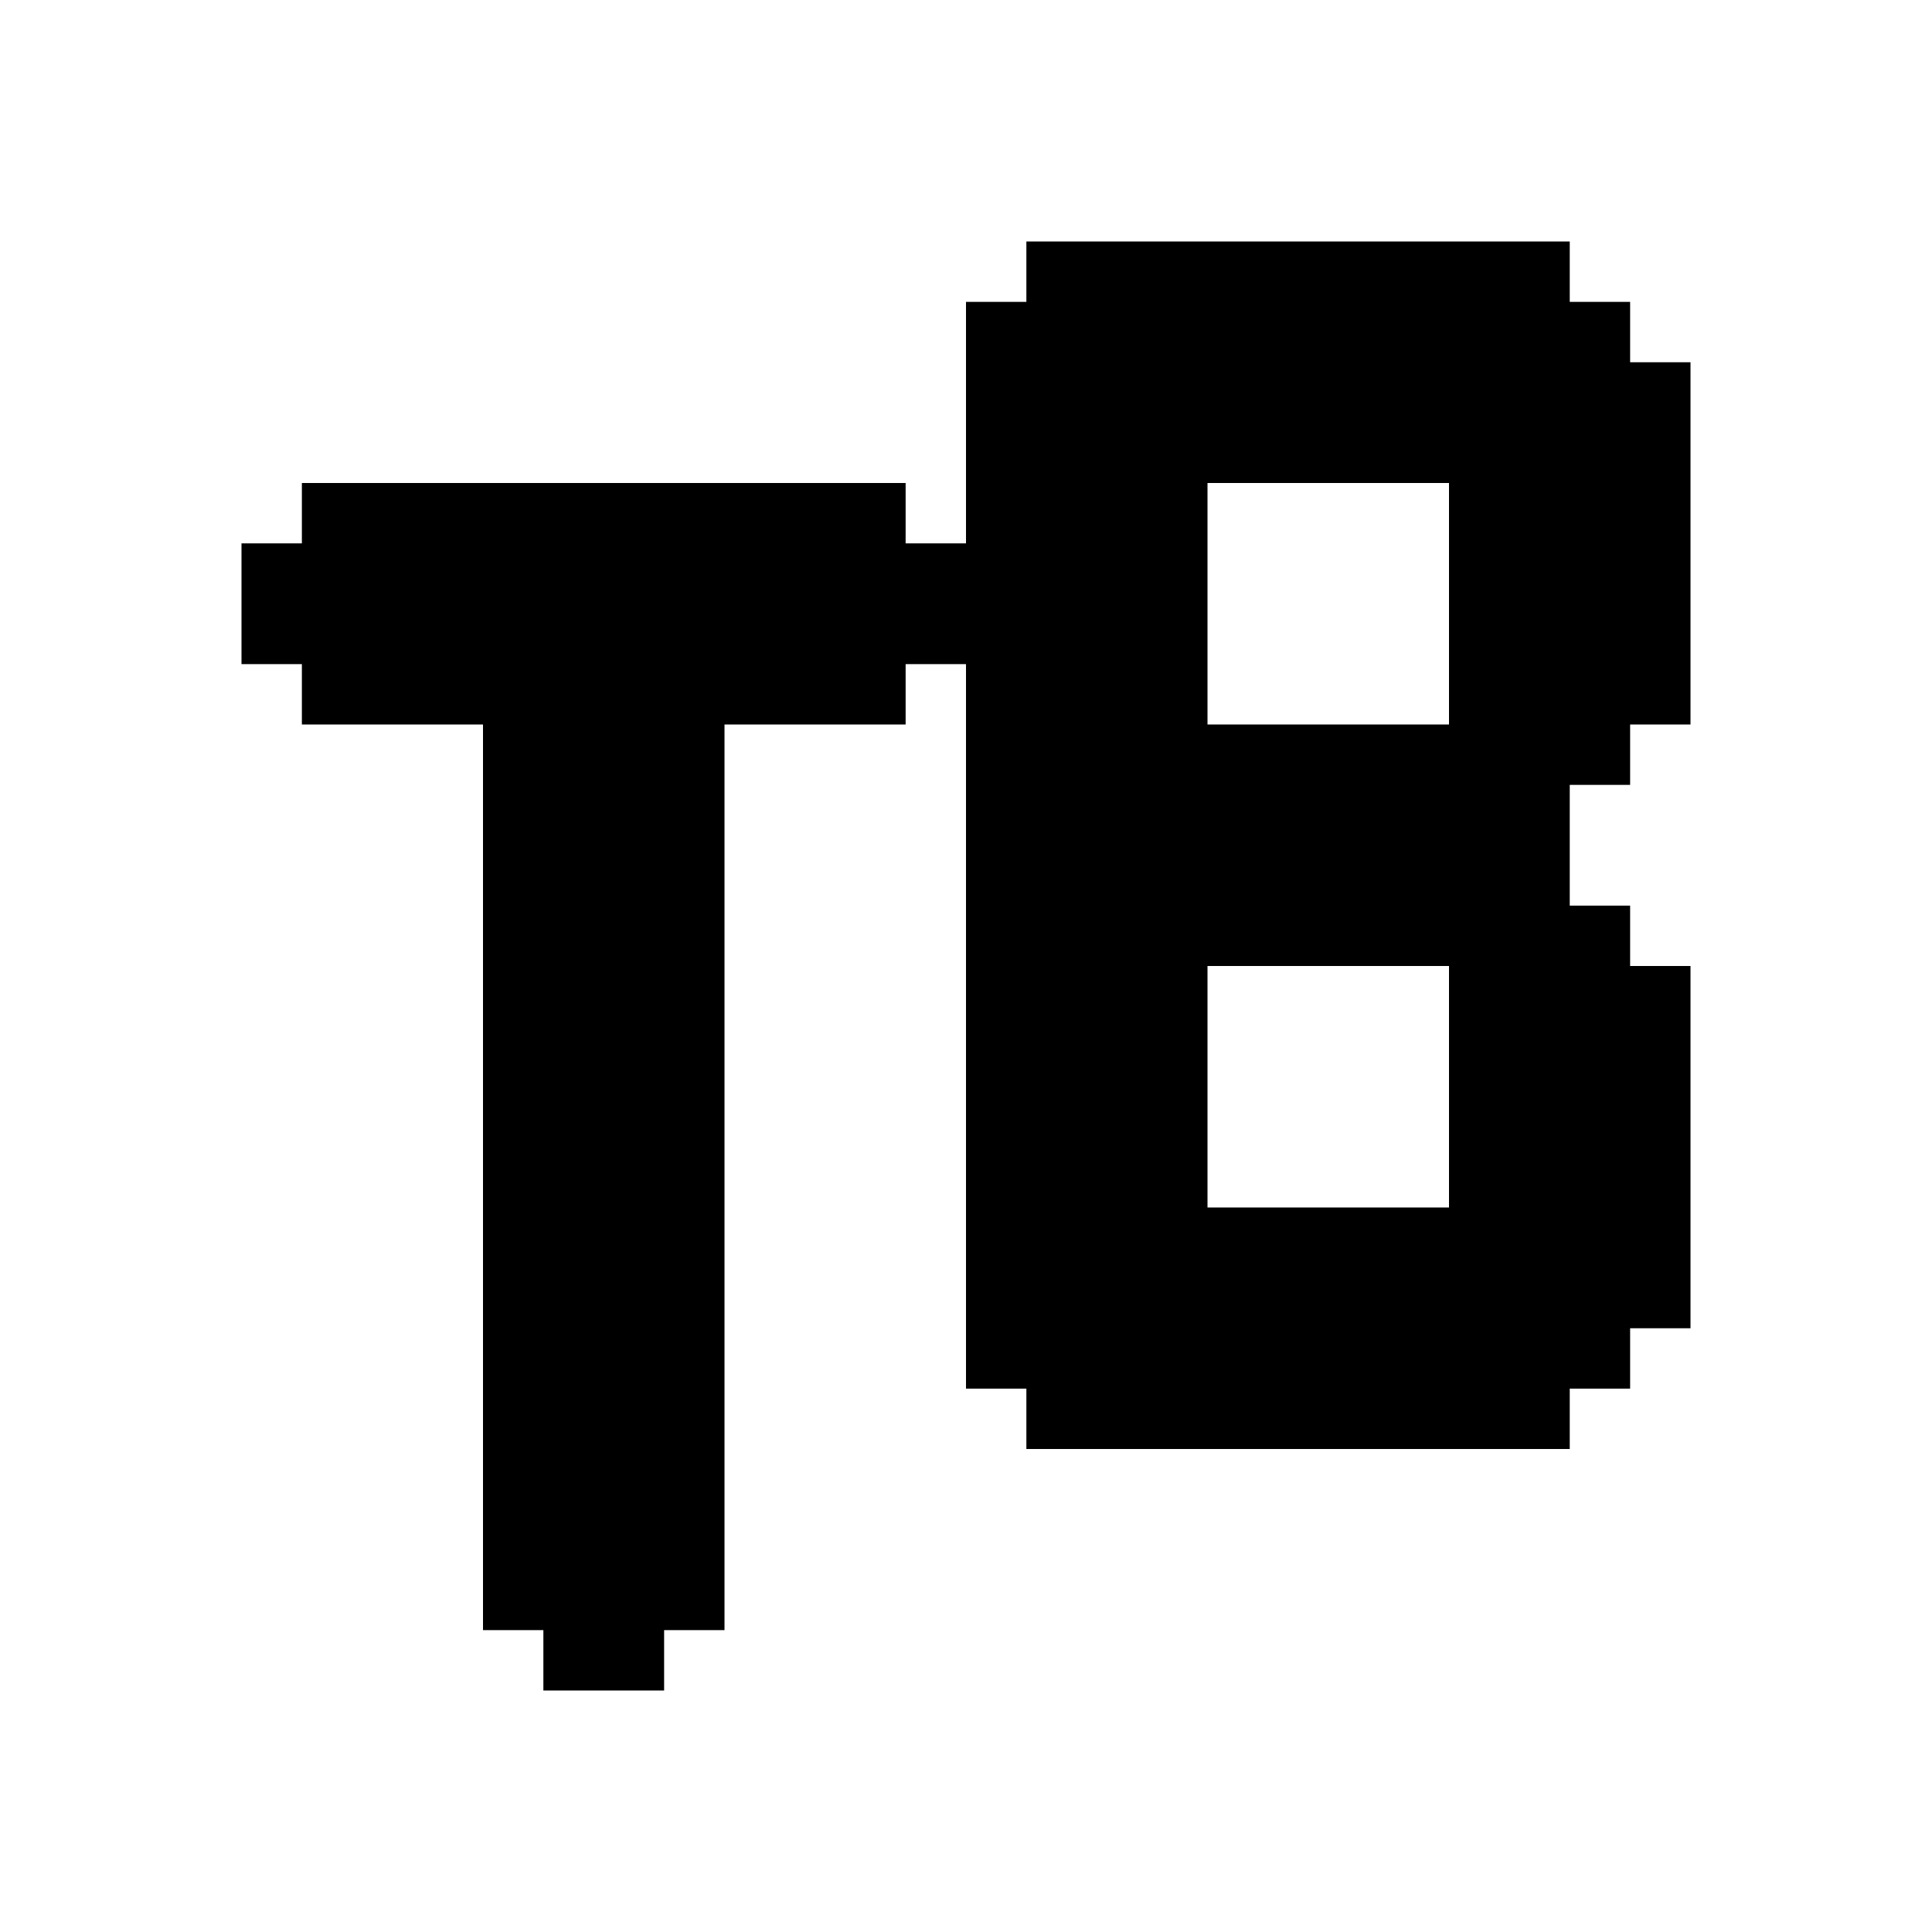
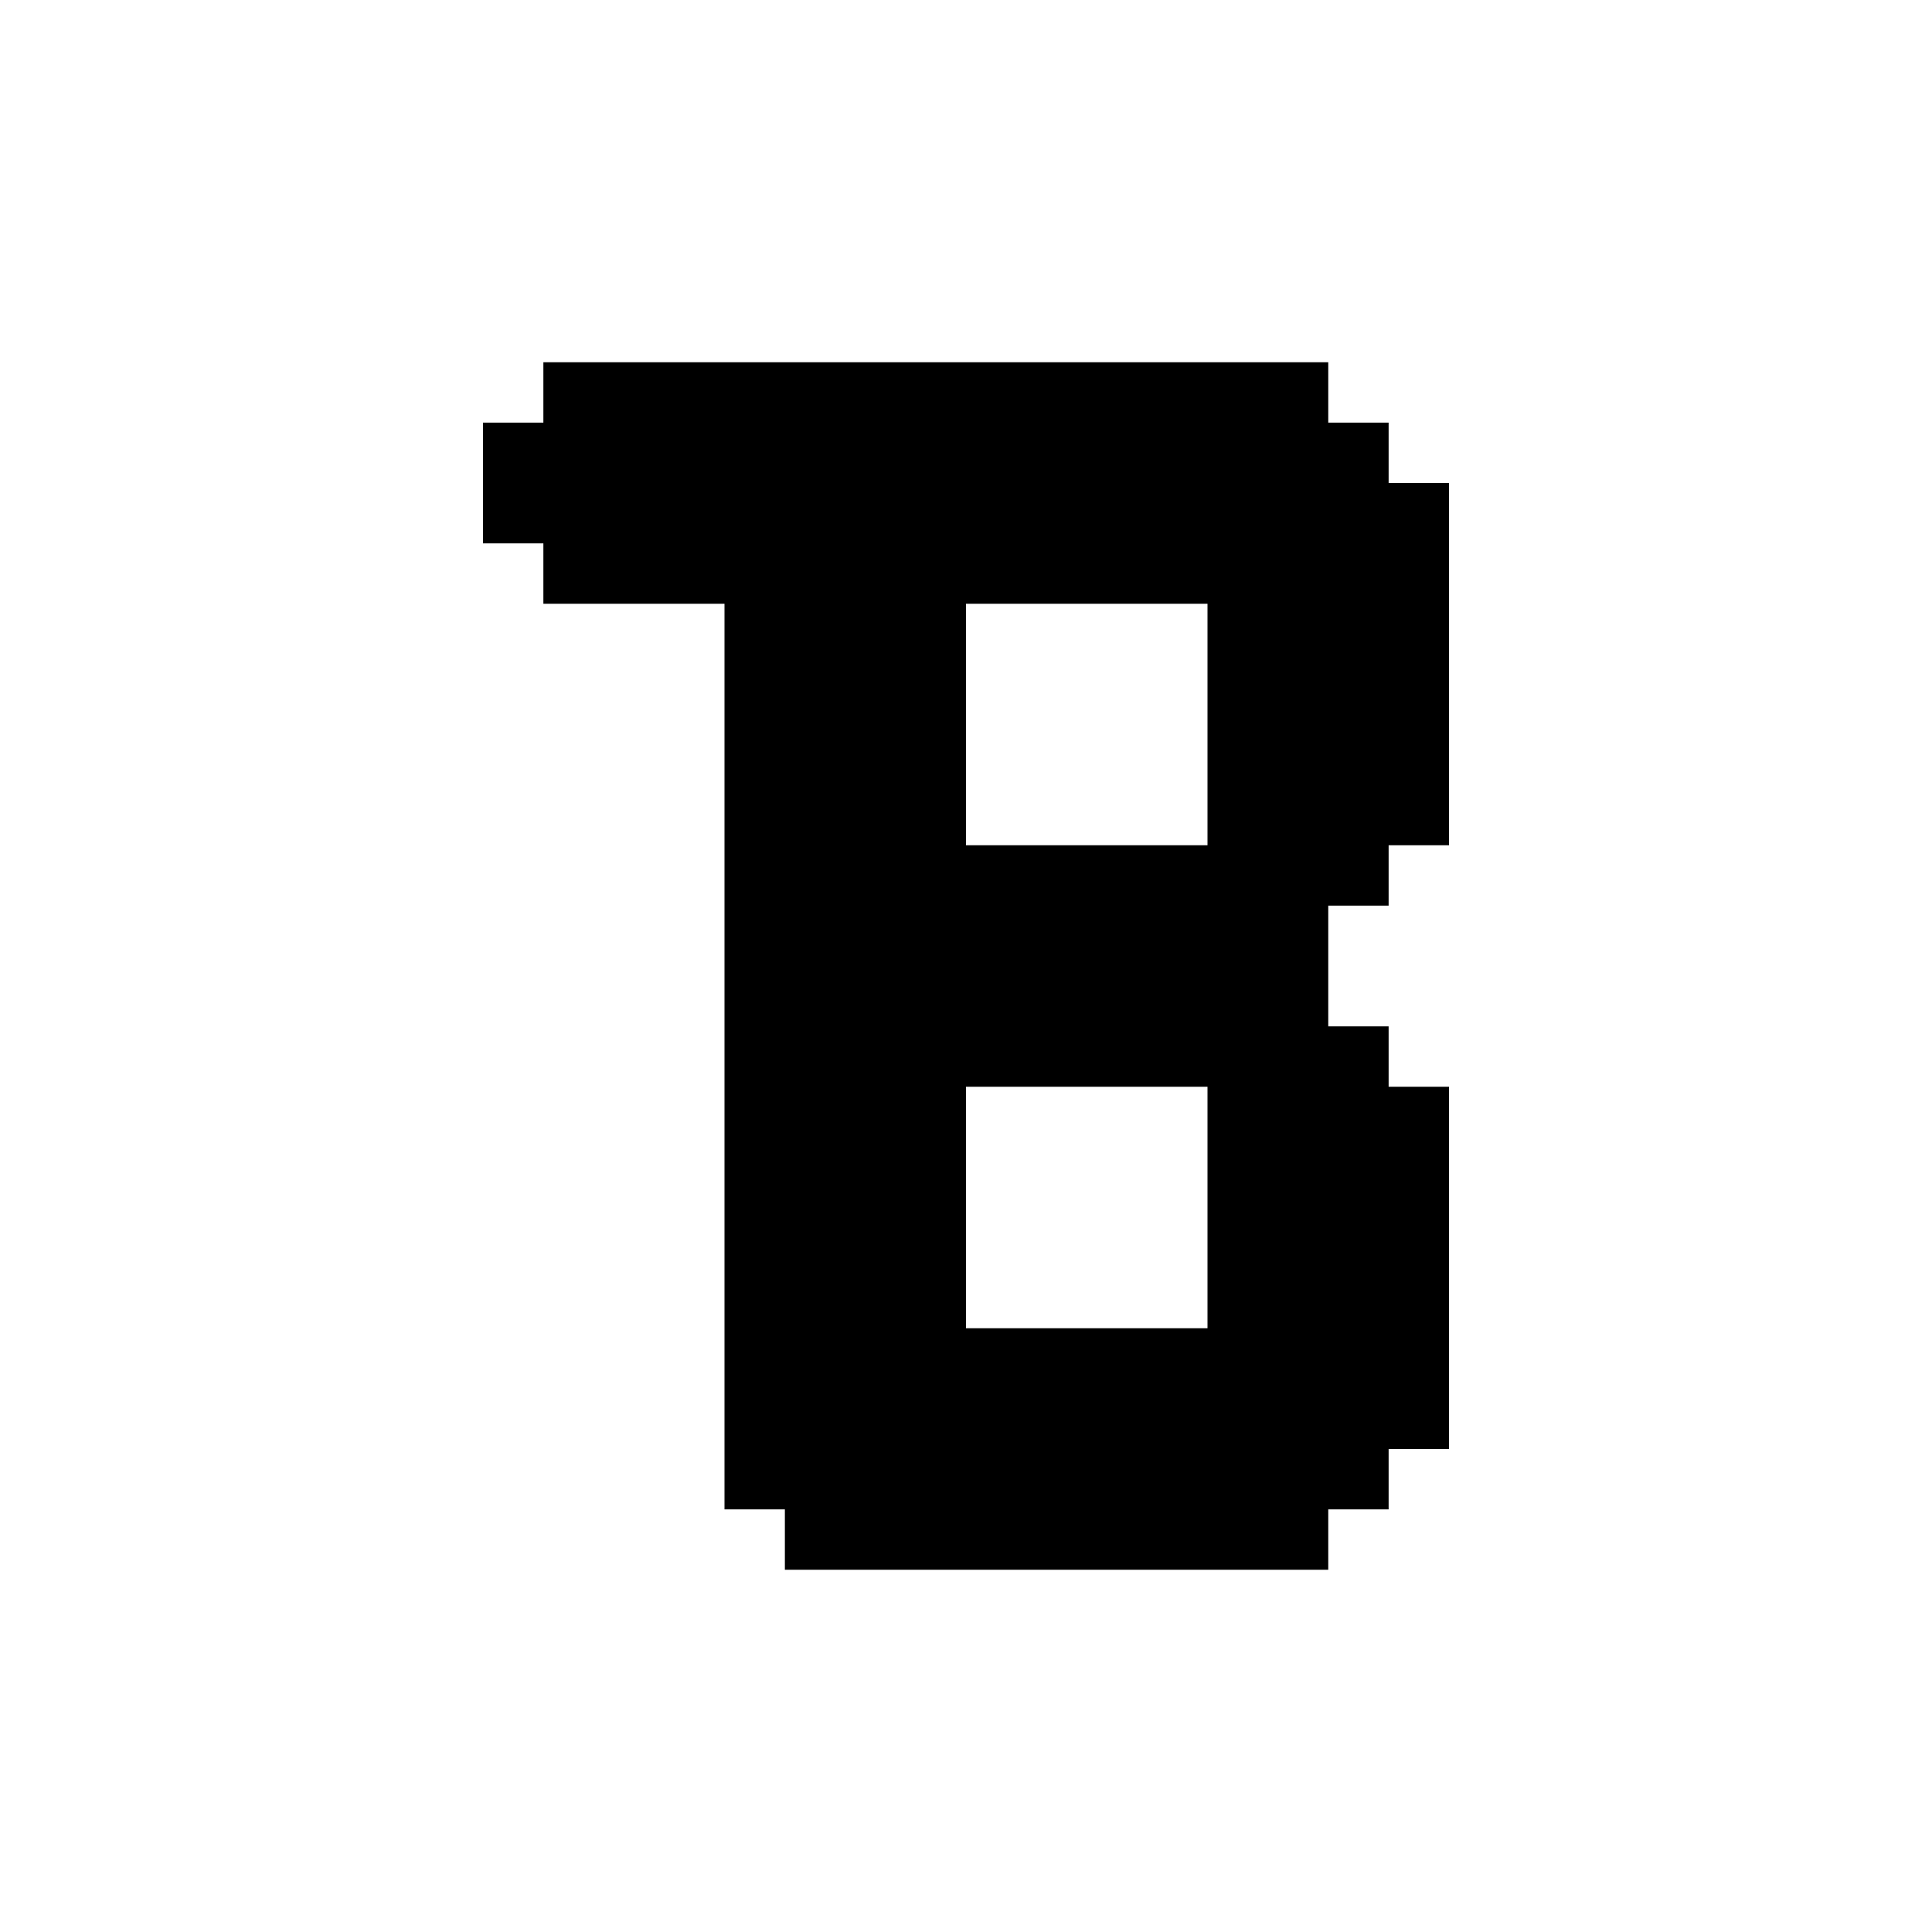
<svg xmlns="http://www.w3.org/2000/svg" version="1.0" width="512pt" height="512pt" viewBox="0 0 512 512" preserveAspectRatio="xMidYMid meet">
  <g transform="translate(0,512) scale(0.1,-0.1)" fill="#000000" stroke="none">
-     <path d="M2720 4400 l0 -80 -80 0 -80 0 0 -320 0 -320 -80 0 -80 0 0 80 0 80 -800 0 -800 0 0 -80 0 -80 -80 0 -80 0 0 -160 0 -160 80 0 80 0 0 -80 0 -80 240 0 240 0 0 -1200 0 -1200 80 0 80 0 0 -80 0 -80 160 0 160 0 0 80 0 80 80 0 80 0 0 1200 0 1200 240 0 240 0 0 80 0 80 80 0 80 0 0 -960 0 -960 80 0 80 0 0 -80 0 -80 720 0 720 0 0 80 0 80 80 0 80 0 0 80 0 80 80 0 80 0 0 480 0 480 -80 0 -80 0 0 80 0 80 -80 0 -80 0 0 160 0 160 80 0 80 0 0 80 0 80 80 0 80 0 0 480 0 480 -80 0 -80 0 0 80 0 80 -80 0 -80 0 0 80 0 80 -720 0 -720 0 0 -80z m1120 -880 l0 -320 -320 0 -320 0 0 320 0 320 320 0 320 0 0 -320z m0 -1280 l0 -320 -320 0 -320 0 0 320 0 320 320 0 320 0 0 -320z" />
+     <path d="M1440 4080 l0 -80 -80 0 -80 0 0 -160 0 -160 80 0 80 0 0 -80 0 -80 240 0 240 0 0 -1200 0 -1200 80 0 80 0 0 -80 0 -80 720 0 720 0 0 80 0 80 80 0 80 0 0 80 0 80 80 0 80 0 0 480 0 480 -80 0 -80 0 0 80 0 80 -80 0 -80 0 0 160 0 160 80 0 80 0 0 80 0 80 80 0 80 0 0 480 0 480 -80 0 -80 0 0 80 0 80 -80 0 -80 0 0 80 0 80 -1040 0 -1040 0 0 -80z m1760 -880 l0 -320 -320 0 -320 0 0 320 0 320 320 0 320 0 0 -320z m0 -1280 l0 -320 -320 0 -320 0 0 320 0 320 320 0 320 0 0 -320z" />
  </g>
</svg>
